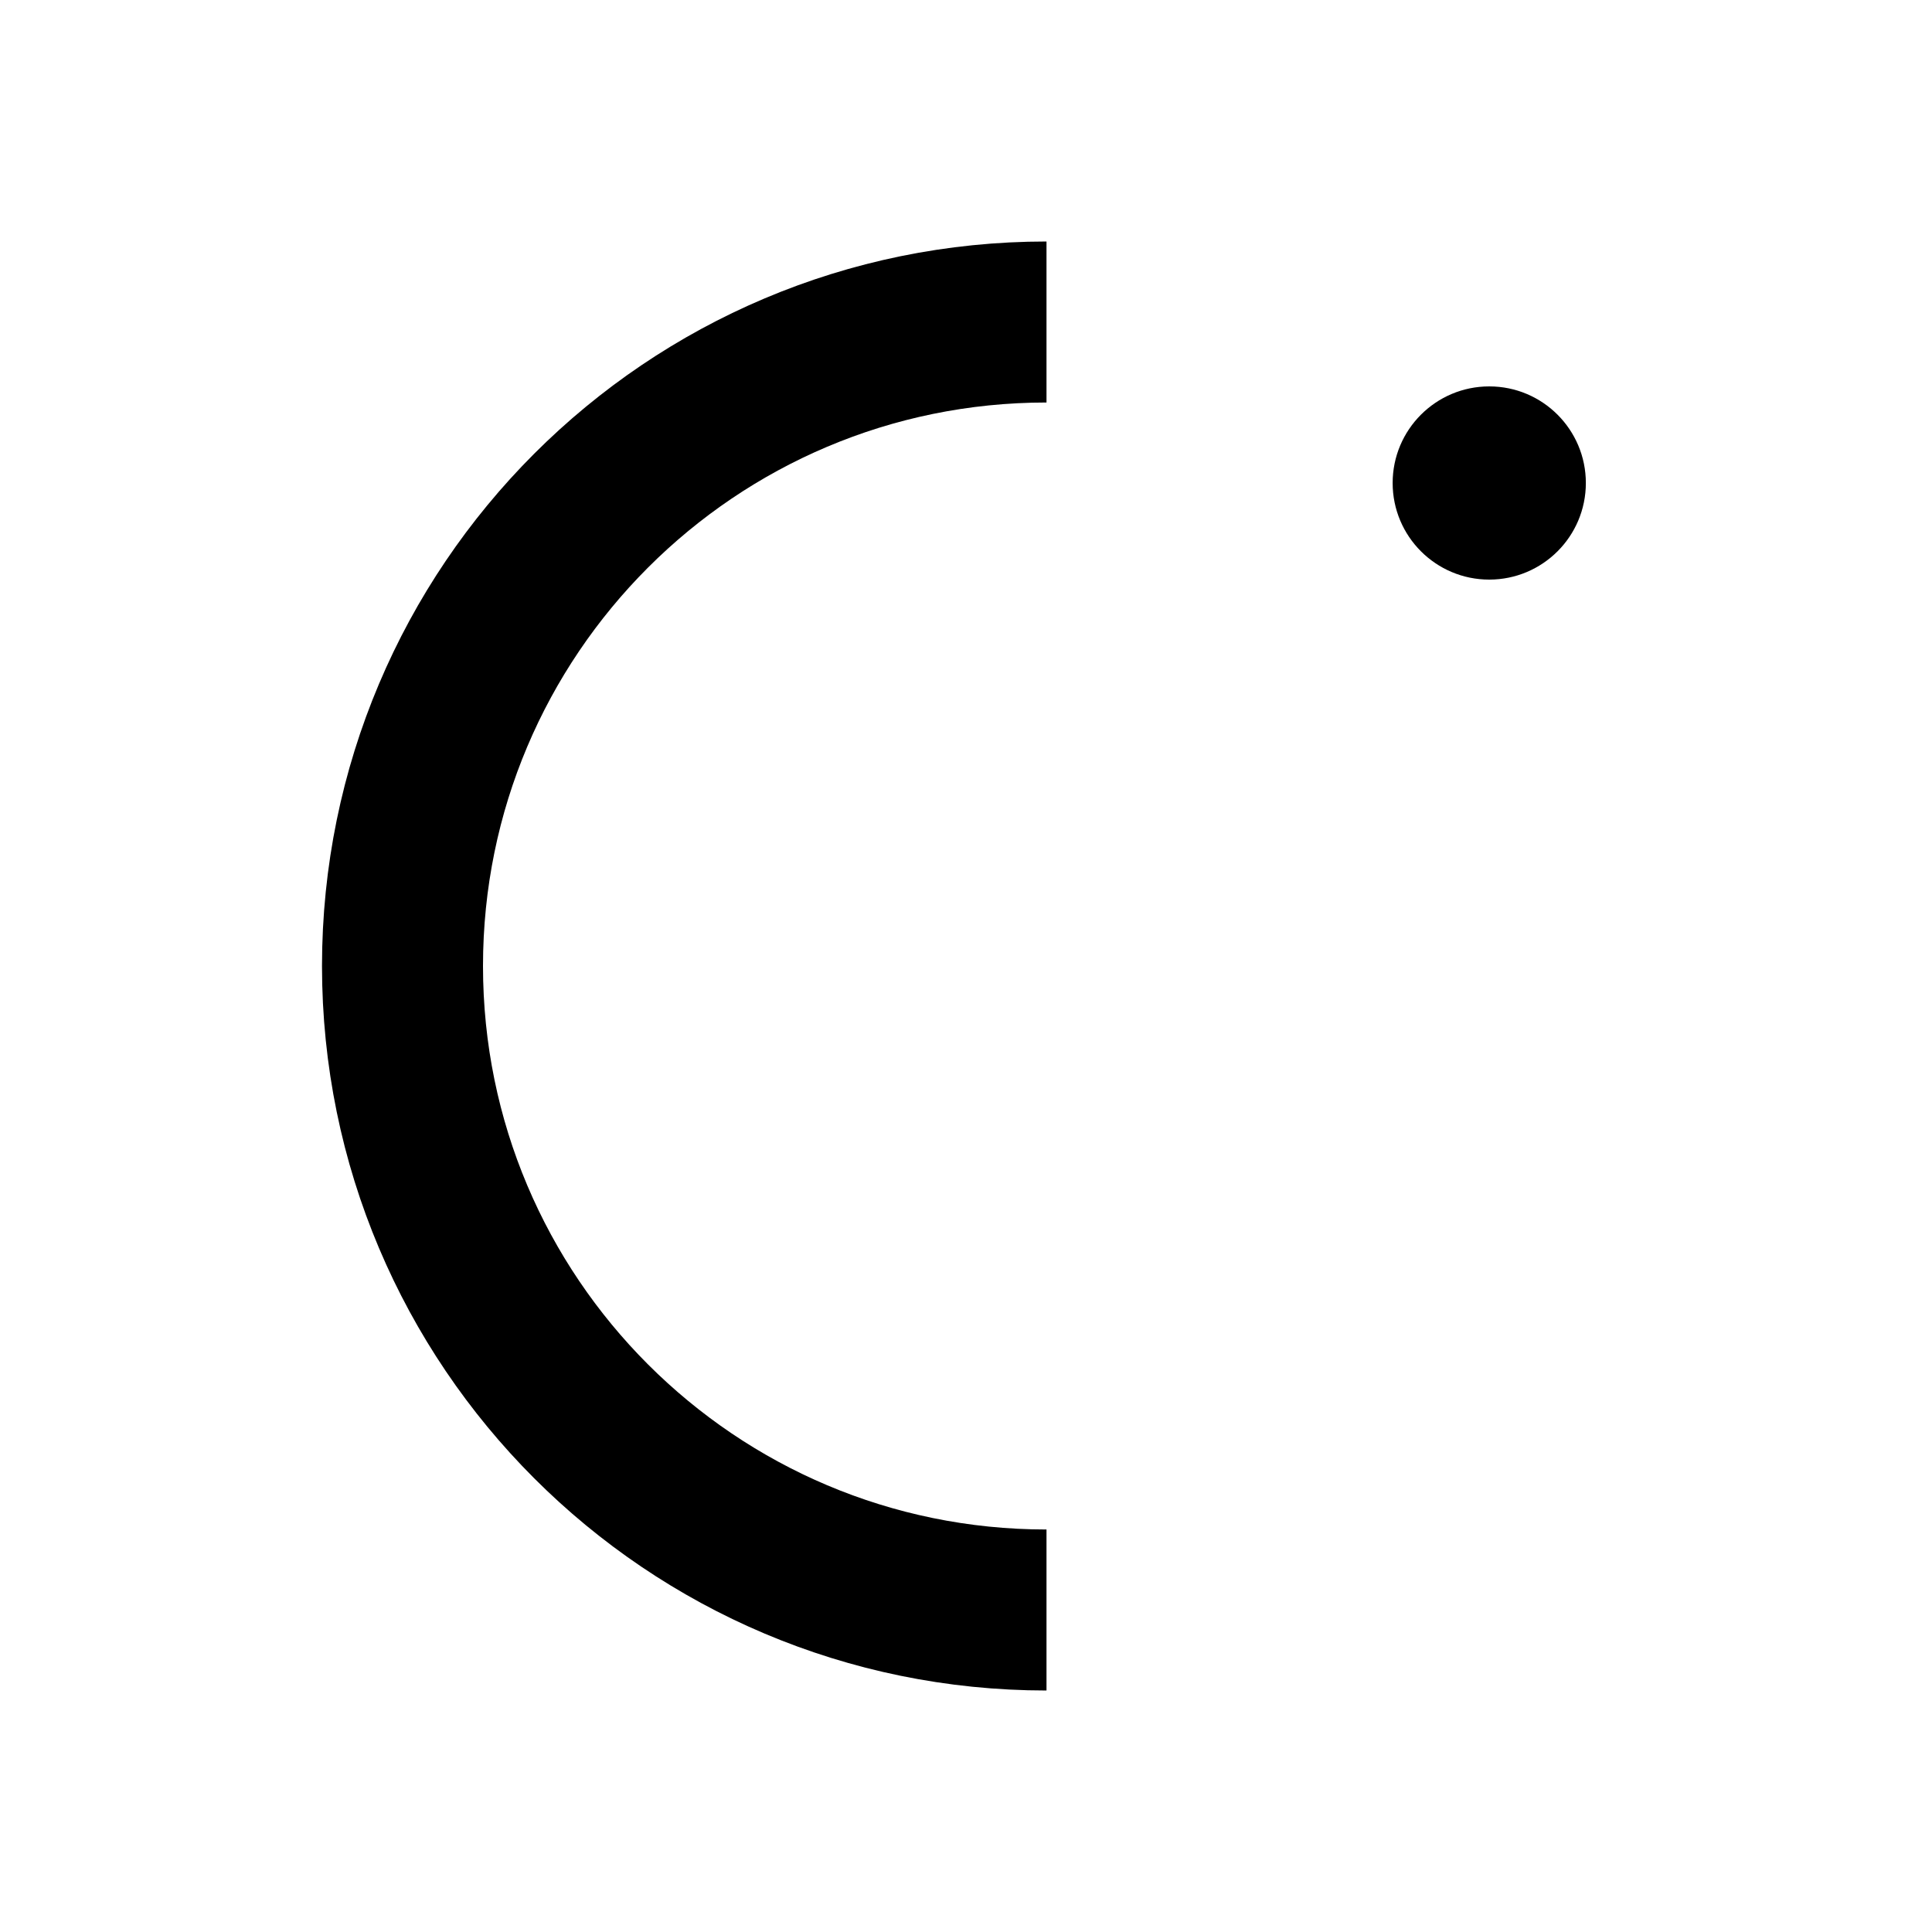
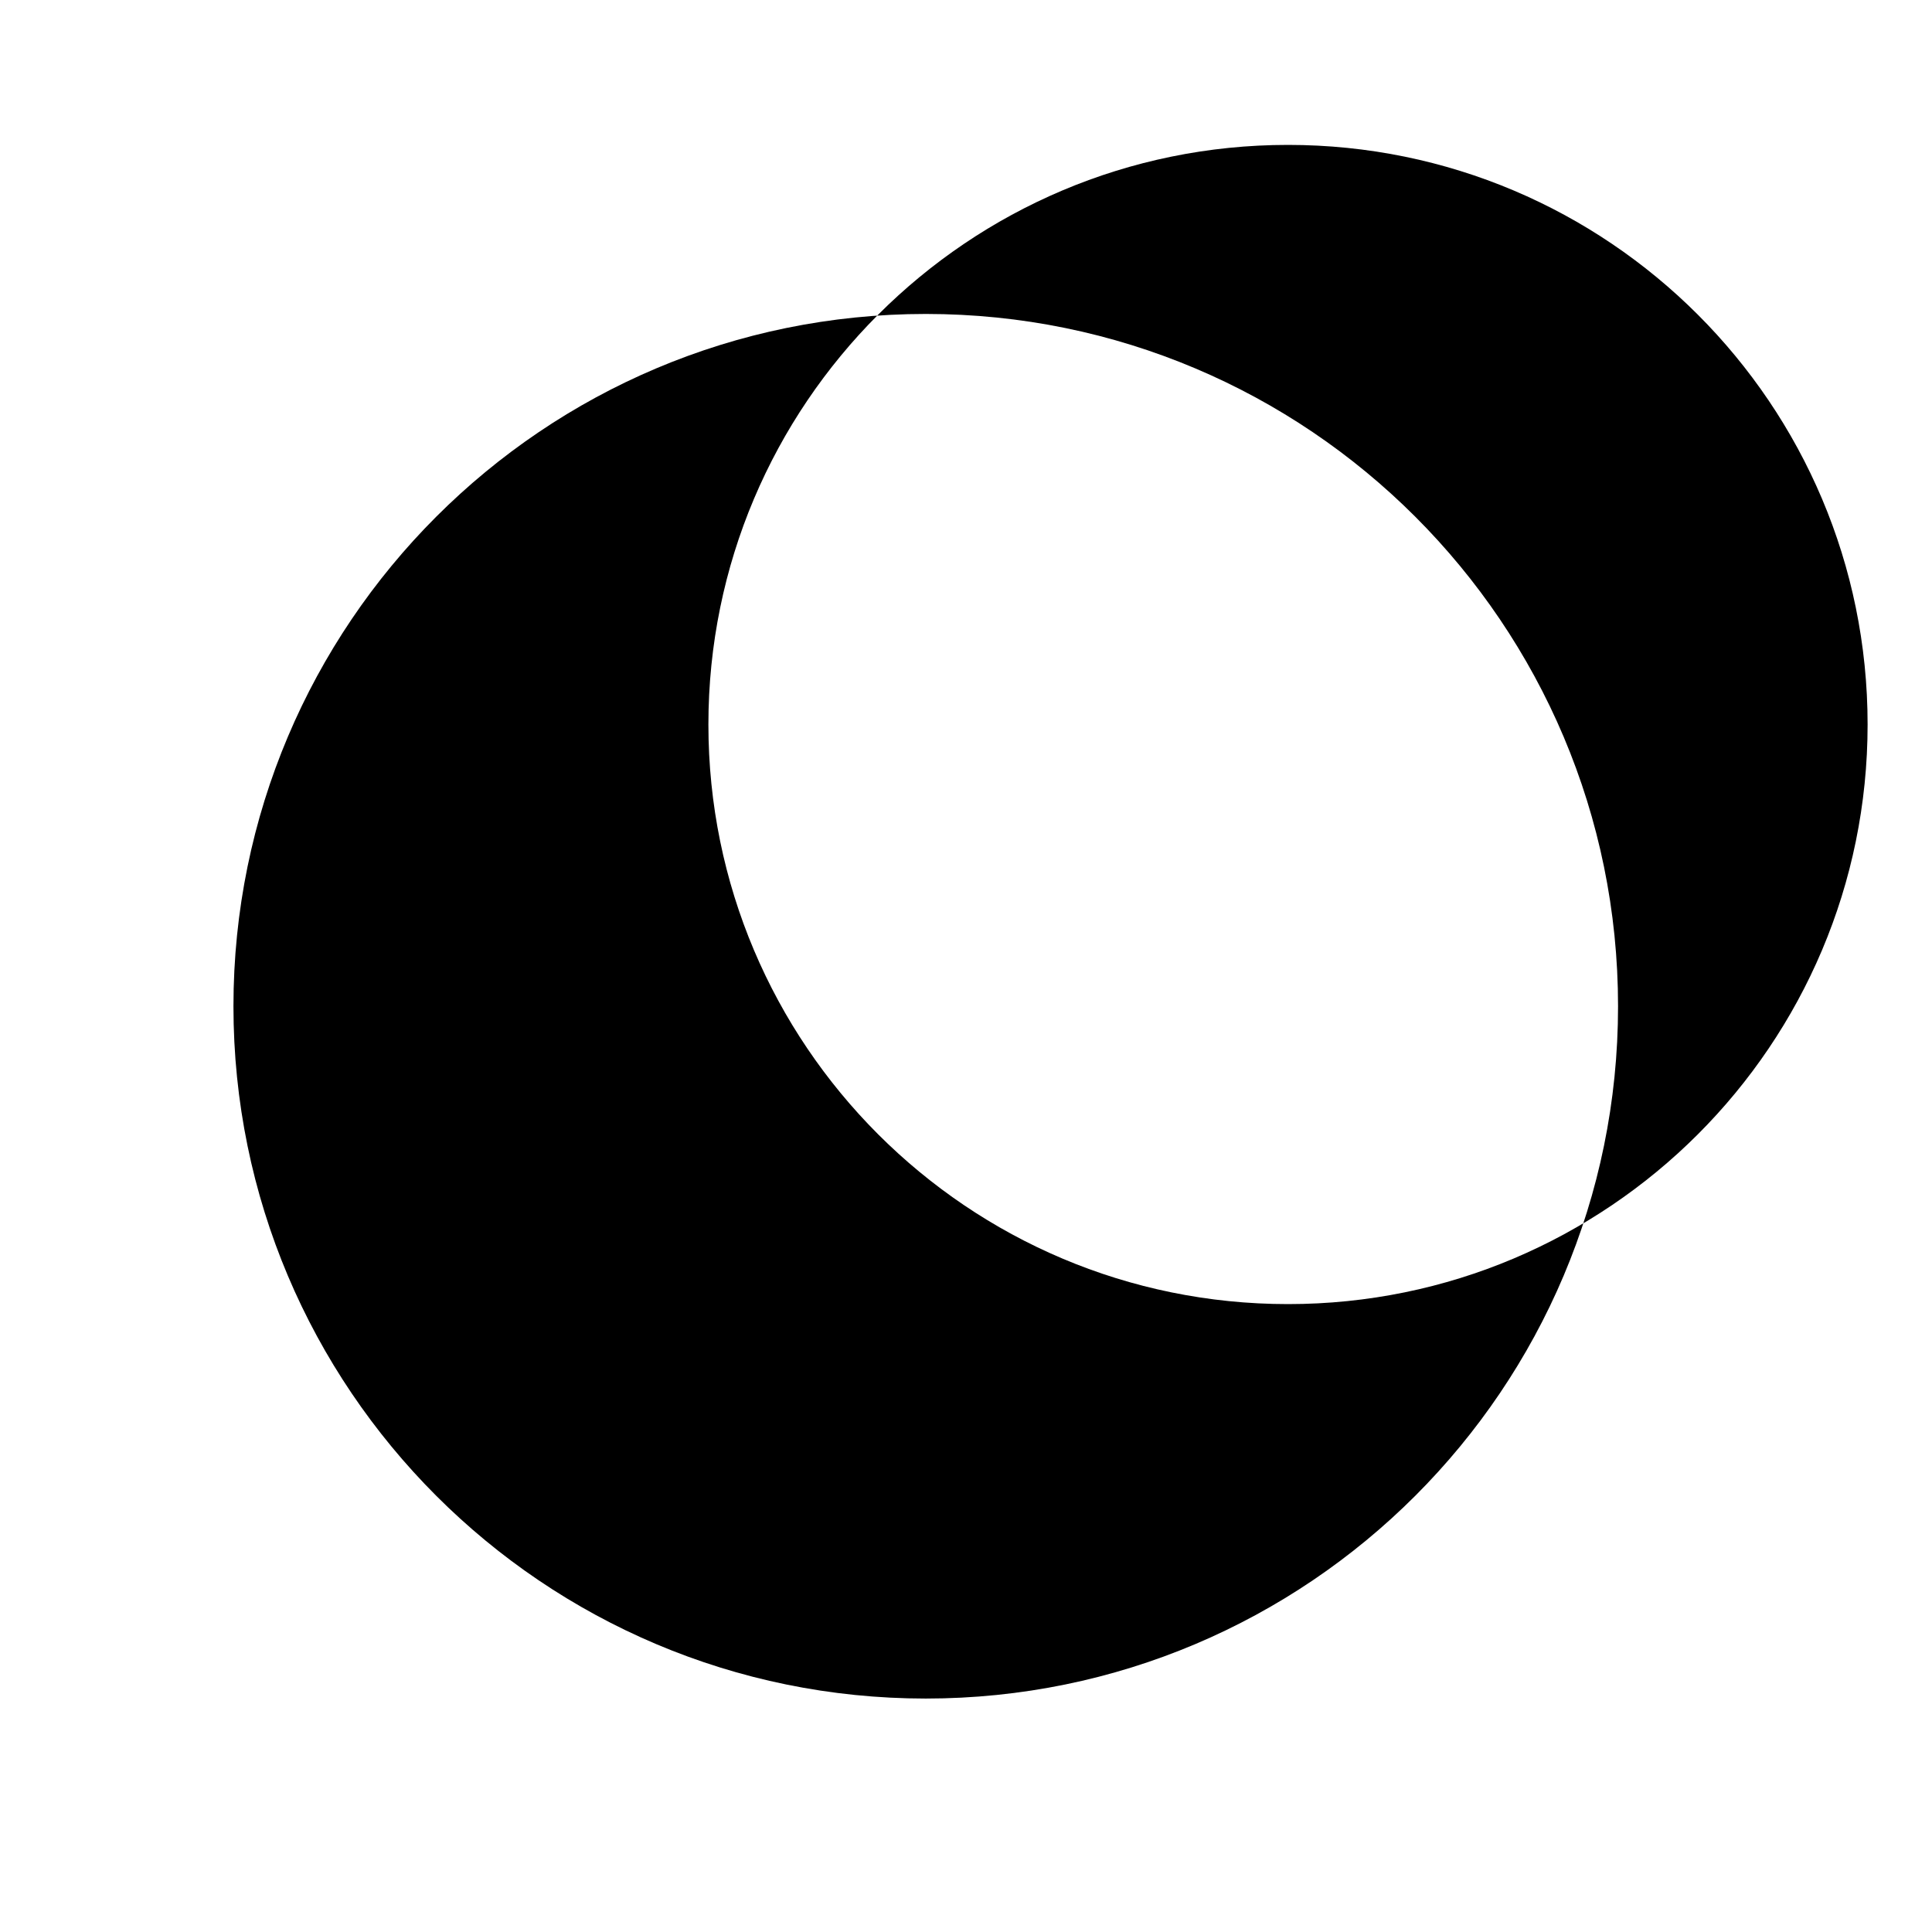
- <svg xmlns="http://www.w3.org/2000/svg" viewBox="0 0 24 24" fill="none" stroke="#000" stroke-width="2" stroke-linecap="square" stroke-linejoin="miter">
-   <path d="M13,4 A8,8 0 1,0 13,20 A6.4,6.4 0 1,1 13,4 Z" />
-   <circle cx="18.5" cy="6" r="1.2" fill="#000" stroke="none" />
+ <svg xmlns="http://www.w3.org/2000/svg" viewBox="0 0 24 24" fill="#000" stroke="none">
+   <path fill-rule="evenodd" d="M2.9,12.5 a8.6,8.6 0 1,0 17.2,0 a8.6,8.6 0 1,0 -17.2,0 M8.8,9 a7.2,7.2 0 1,0 14.4,0 a7.2,7.2 0 1,0 -14.4,0" />
+   <circle cx="19.5" cy="4.5" r="1.2" />
</svg>
